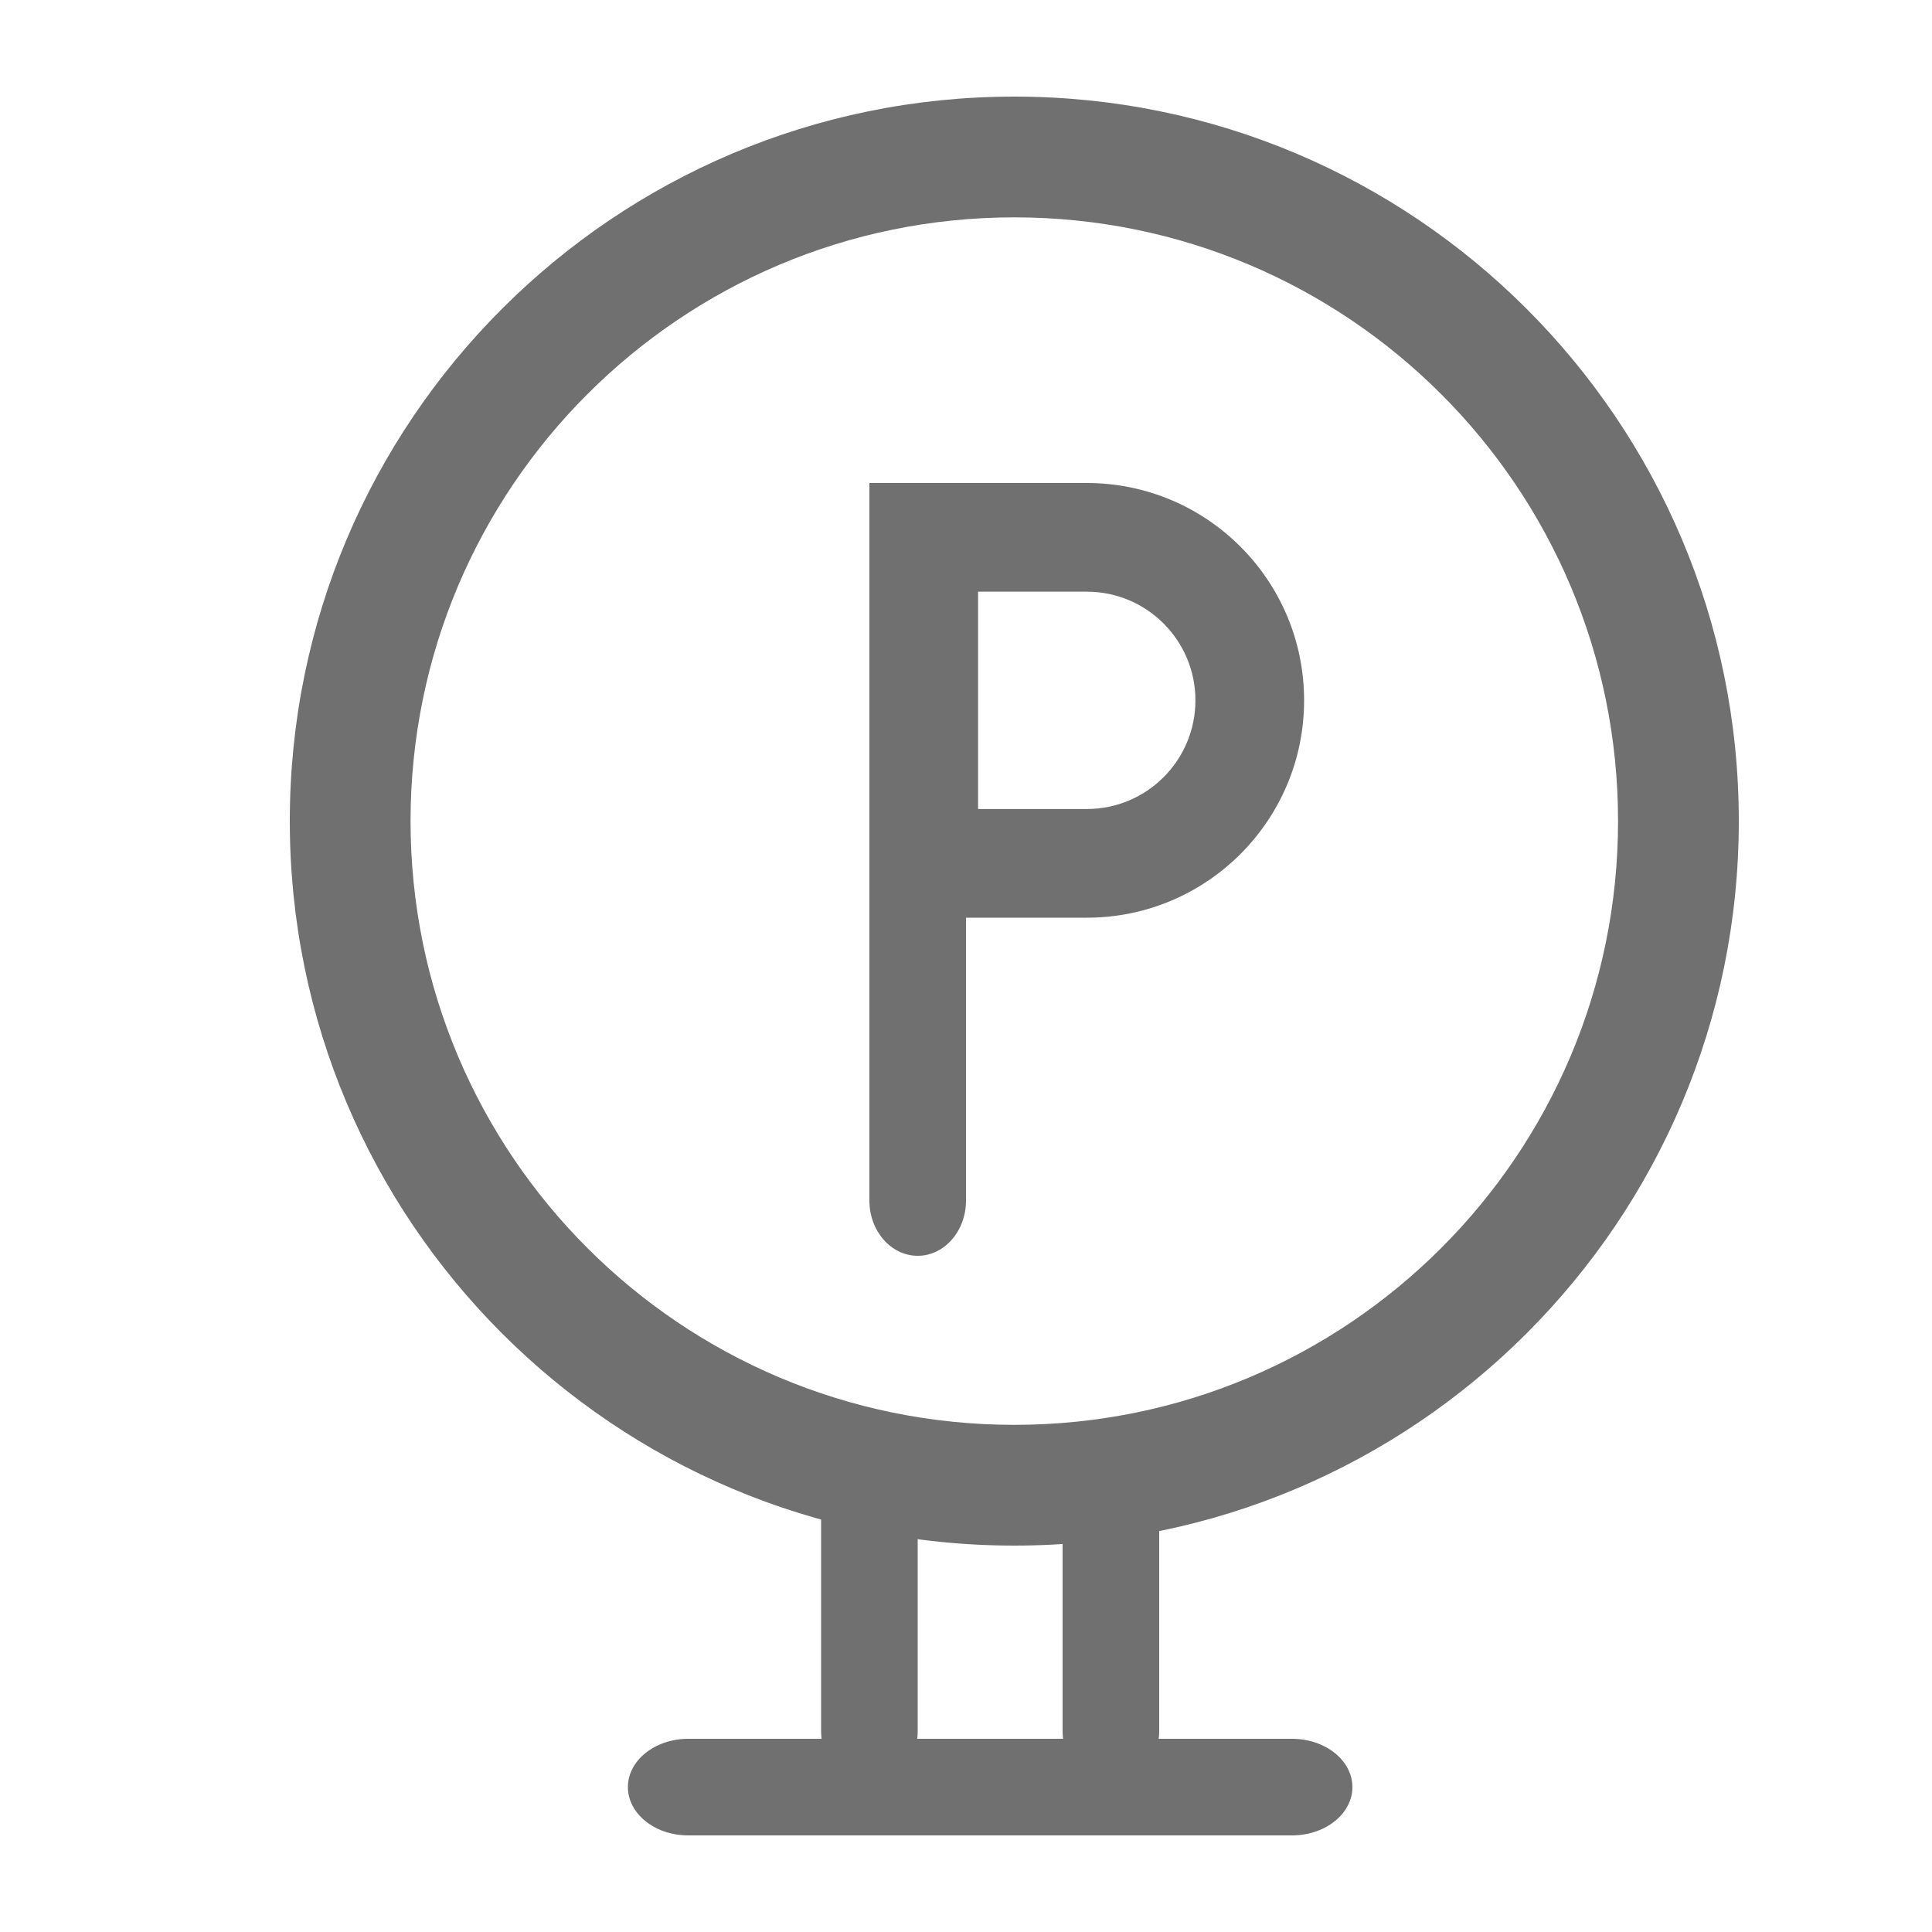
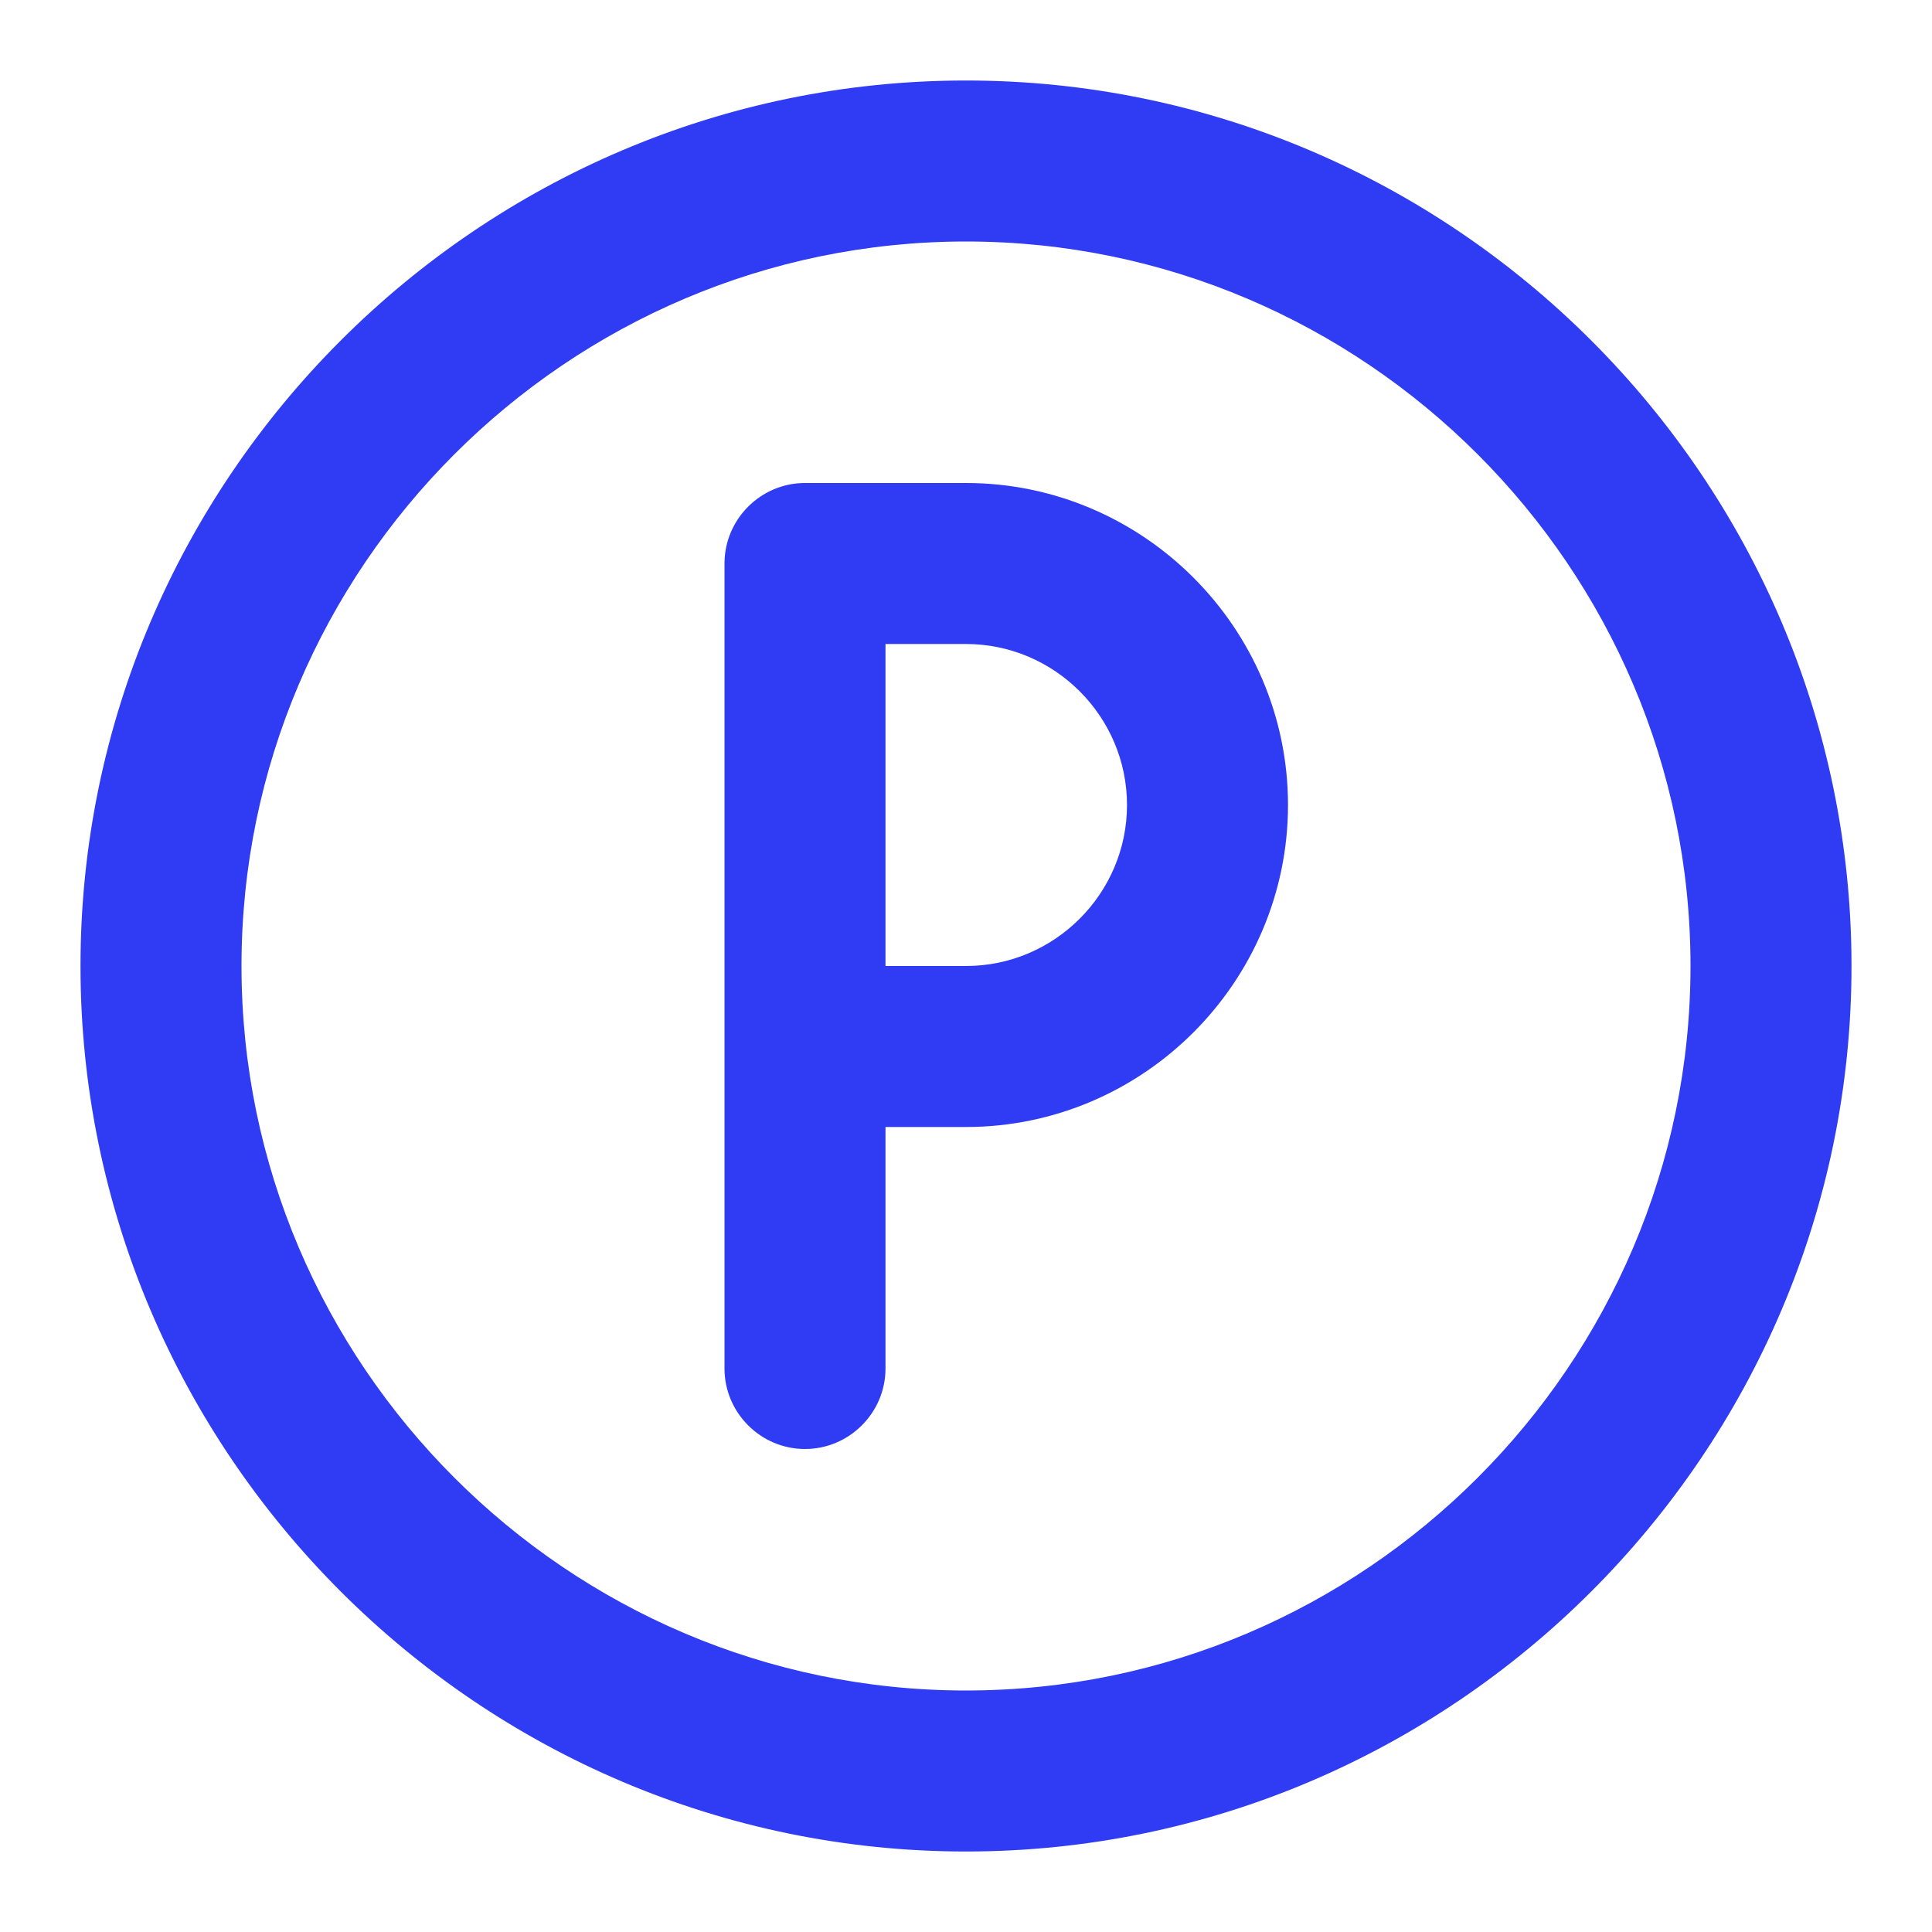
- <svg xmlns="http://www.w3.org/2000/svg" t="1680574436668" class="icon" viewBox="0 0 1024 1024" version="1.1" p-id="4042" width="200" height="200">
-   <path d="M537.6 819.2c-212.07 0-384-171.93-384-384C153.6 223.13 325.53 51.2 537.6 51.2c212.07 0 384 171.93 384 384 0 212.07-171.93 384-384 384z m0-64c176.742 0 320-143.258 320-320S714.342 115.2 537.6 115.2 217.6 258.458 217.6 435.2 360.858 755.2 537.6 755.2z" fill="#707070" p-id="4043" />
-   <path d="M435.2 797.875c0-16.512 11.469-29.875 25.6-29.875s25.6 13.363 25.6 29.875v119.45c0 16.512-11.469 29.875-25.6 29.875s-25.6-13.363-25.6-29.875v-119.45zM563.2 797.875c0-16.512 11.469-29.875 25.6-29.875s25.6 13.363 25.6 29.875v119.45c0 16.512-11.469 29.875-25.6 29.875s-25.6-13.363-25.6-29.875v-119.45z" fill="#707070" p-id="4044" />
-   <path d="M364.8 972.8c-17.664 0-32-11.469-32-25.6s14.336-25.6 32-25.6h320c17.664 0 32 11.469 32 25.6s-14.336 25.6-32 25.6h-320z" fill="#707070" p-id="4045" />
-   <path d="M512 636.339c0 16.154-11.469 29.261-25.6 29.261s-25.6-13.107-25.6-29.261V285.261c0-16.154 11.469-29.261 25.6-29.261s25.6 13.107 25.6 29.261v351.078z" fill="#707070" p-id="4046" />
-   <path d="M518.4 313.6v115.2h57.6a57.6 57.6 0 1 0 0-115.2h-57.6zM460.8 256h115.2a115.2 115.2 0 0 1 0 230.4H460.8v-230.4z" fill="#707070" p-id="4047" />
+ <svg xmlns="http://www.w3.org/2000/svg" t="1680587852002" class="icon" viewBox="0 0 1024 1024" version="1.1" p-id="8375" width="200" height="200">
+   <path d="M512 42.667c258.133 0 469.333 211.2 469.333 469.333s-211.2 469.333-469.333 469.333S42.667 770.133 42.667 512 253.867 42.667 512 42.667z m0 853.333c211.2 0 384-172.8 384-384S723.2 128 512 128 128 300.8 128 512s172.8 384 384 384z" fill="#2F3CF4" p-id="8376" />
+   <path d="M512 256c93.867 0 170.667 76.8 170.667 170.667s-76.8 170.667-170.667 170.667h-42.667v128c0 23.467-19.2 42.667-42.667 42.667s-42.667-19.2-42.667-42.667V298.667c0-23.467 19.2-42.667 42.667-42.667h85.333z m0 256c46.933 0 85.333-38.4 85.333-85.333s-38.4-85.333-85.333-85.333h-42.667v170.667h42.667z" fill="#2F3CF4" p-id="8377" />
</svg>
